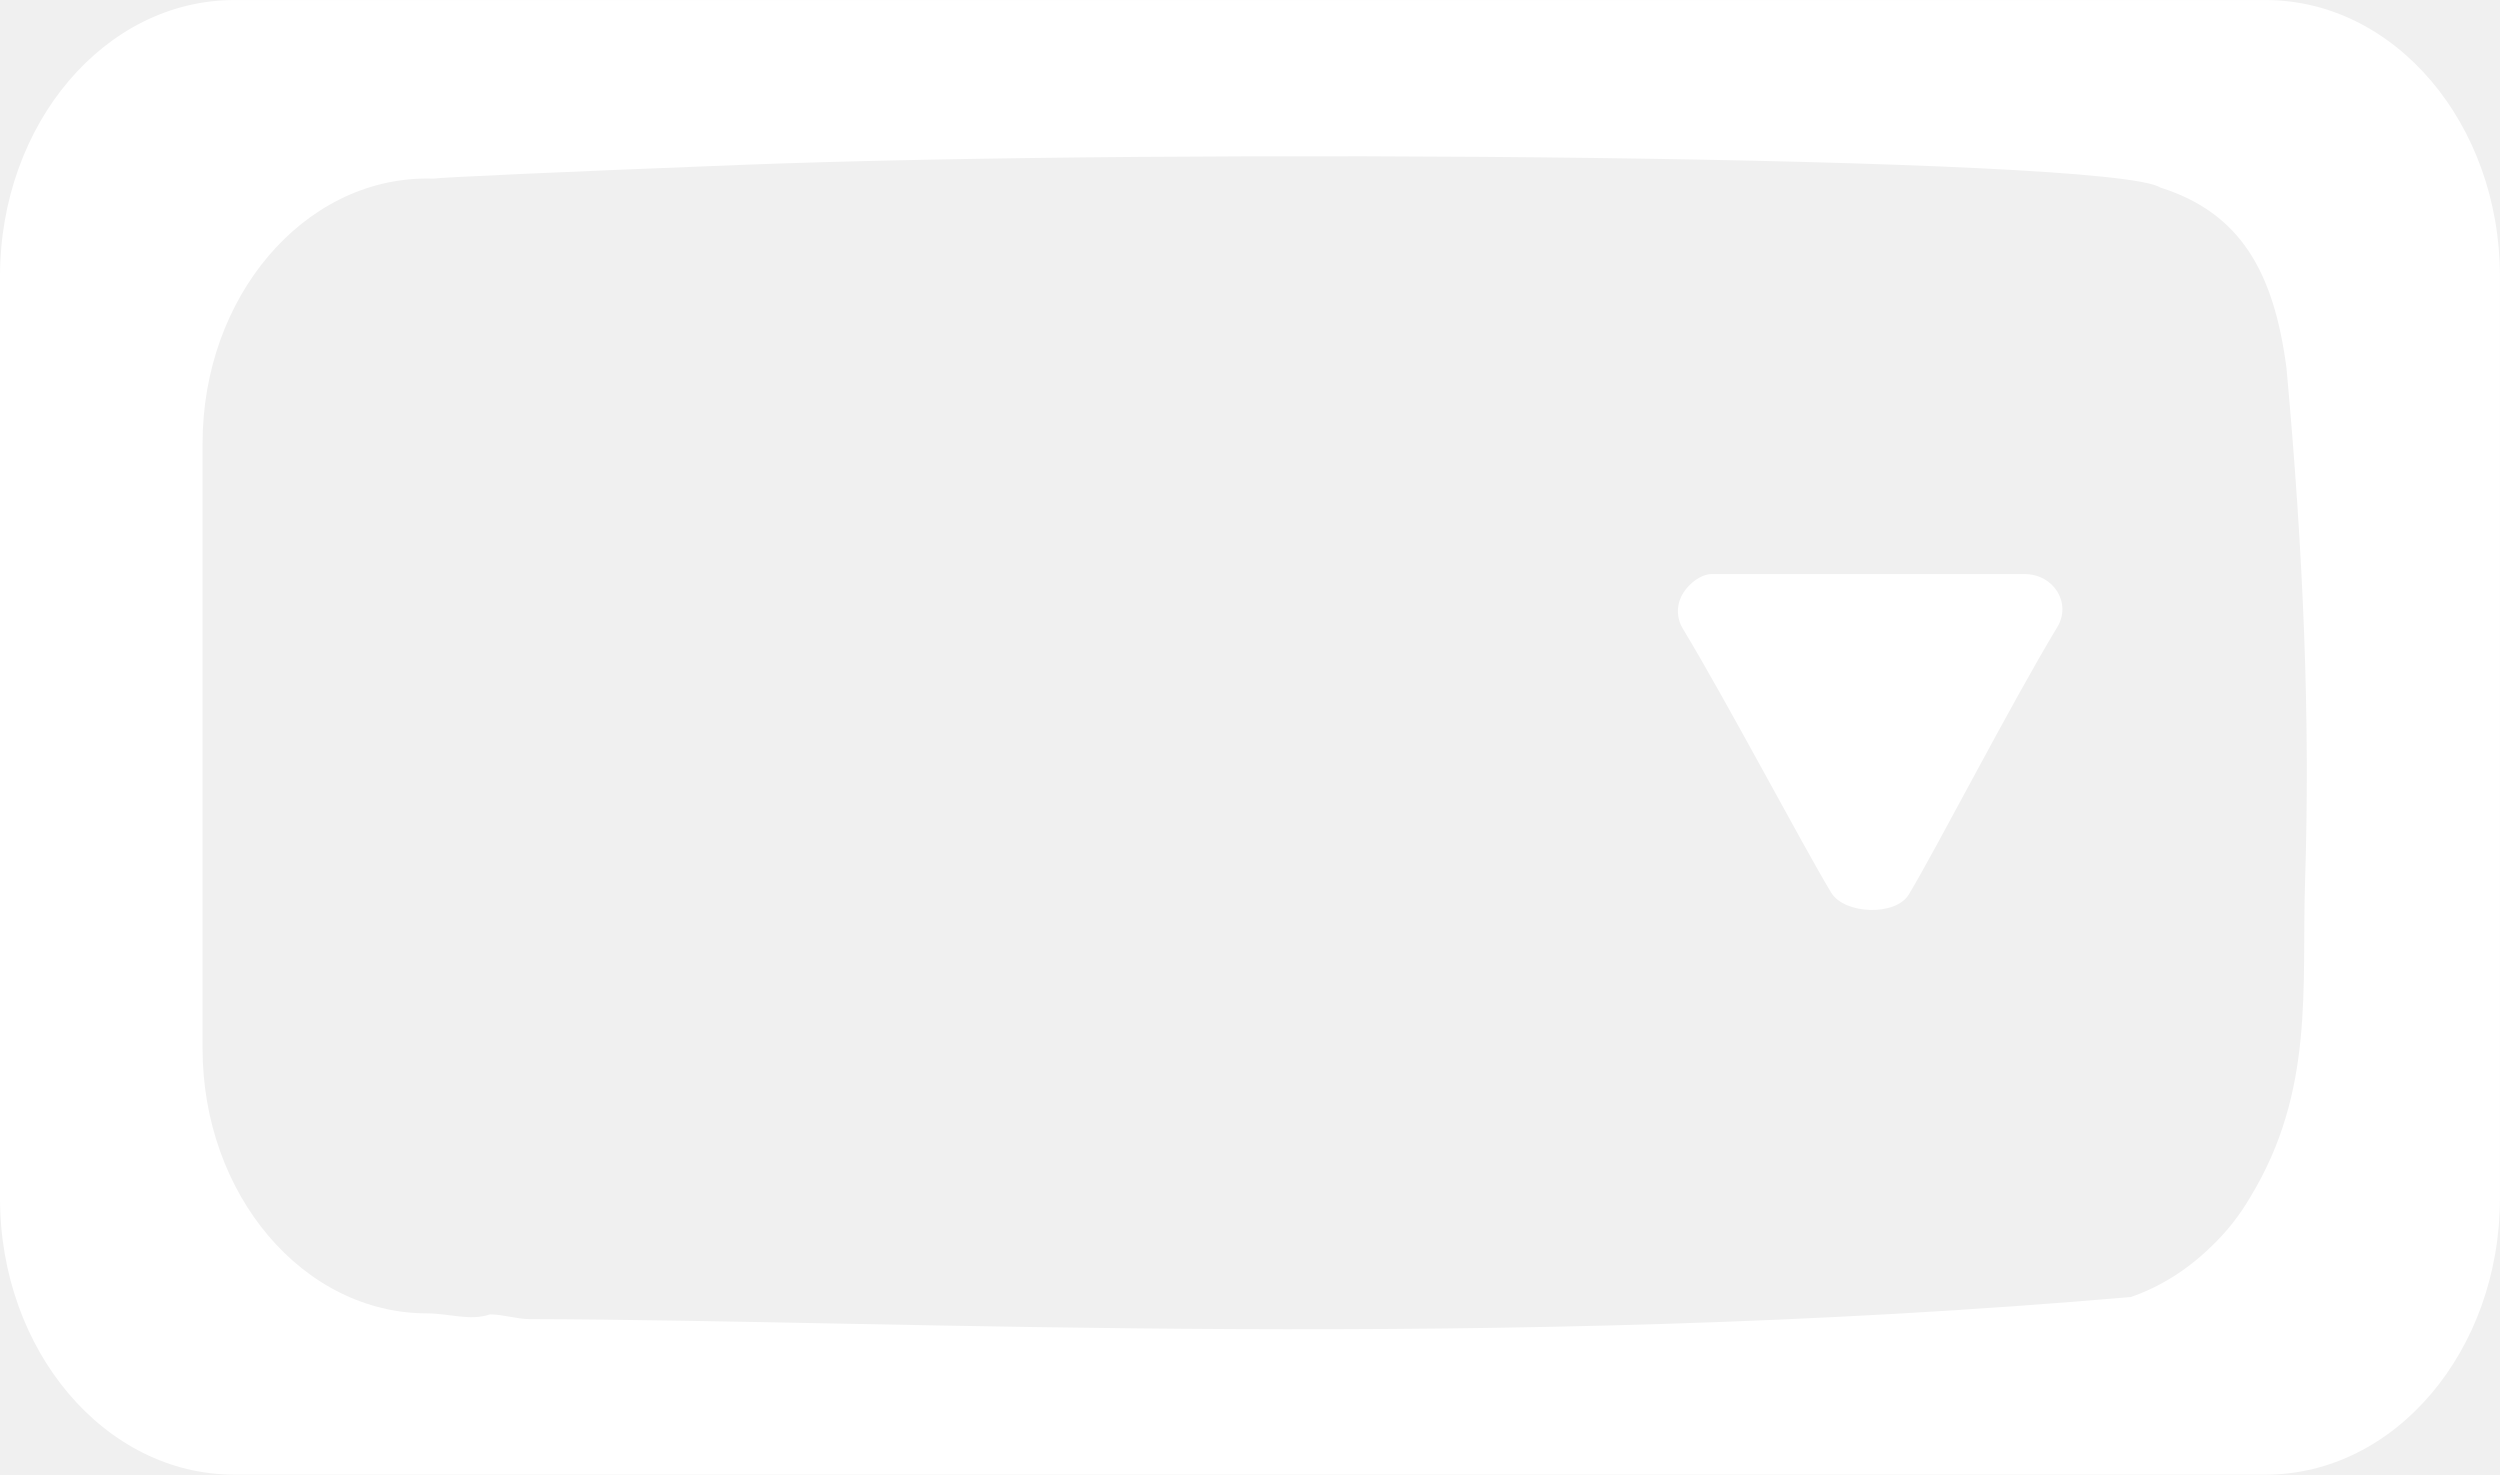
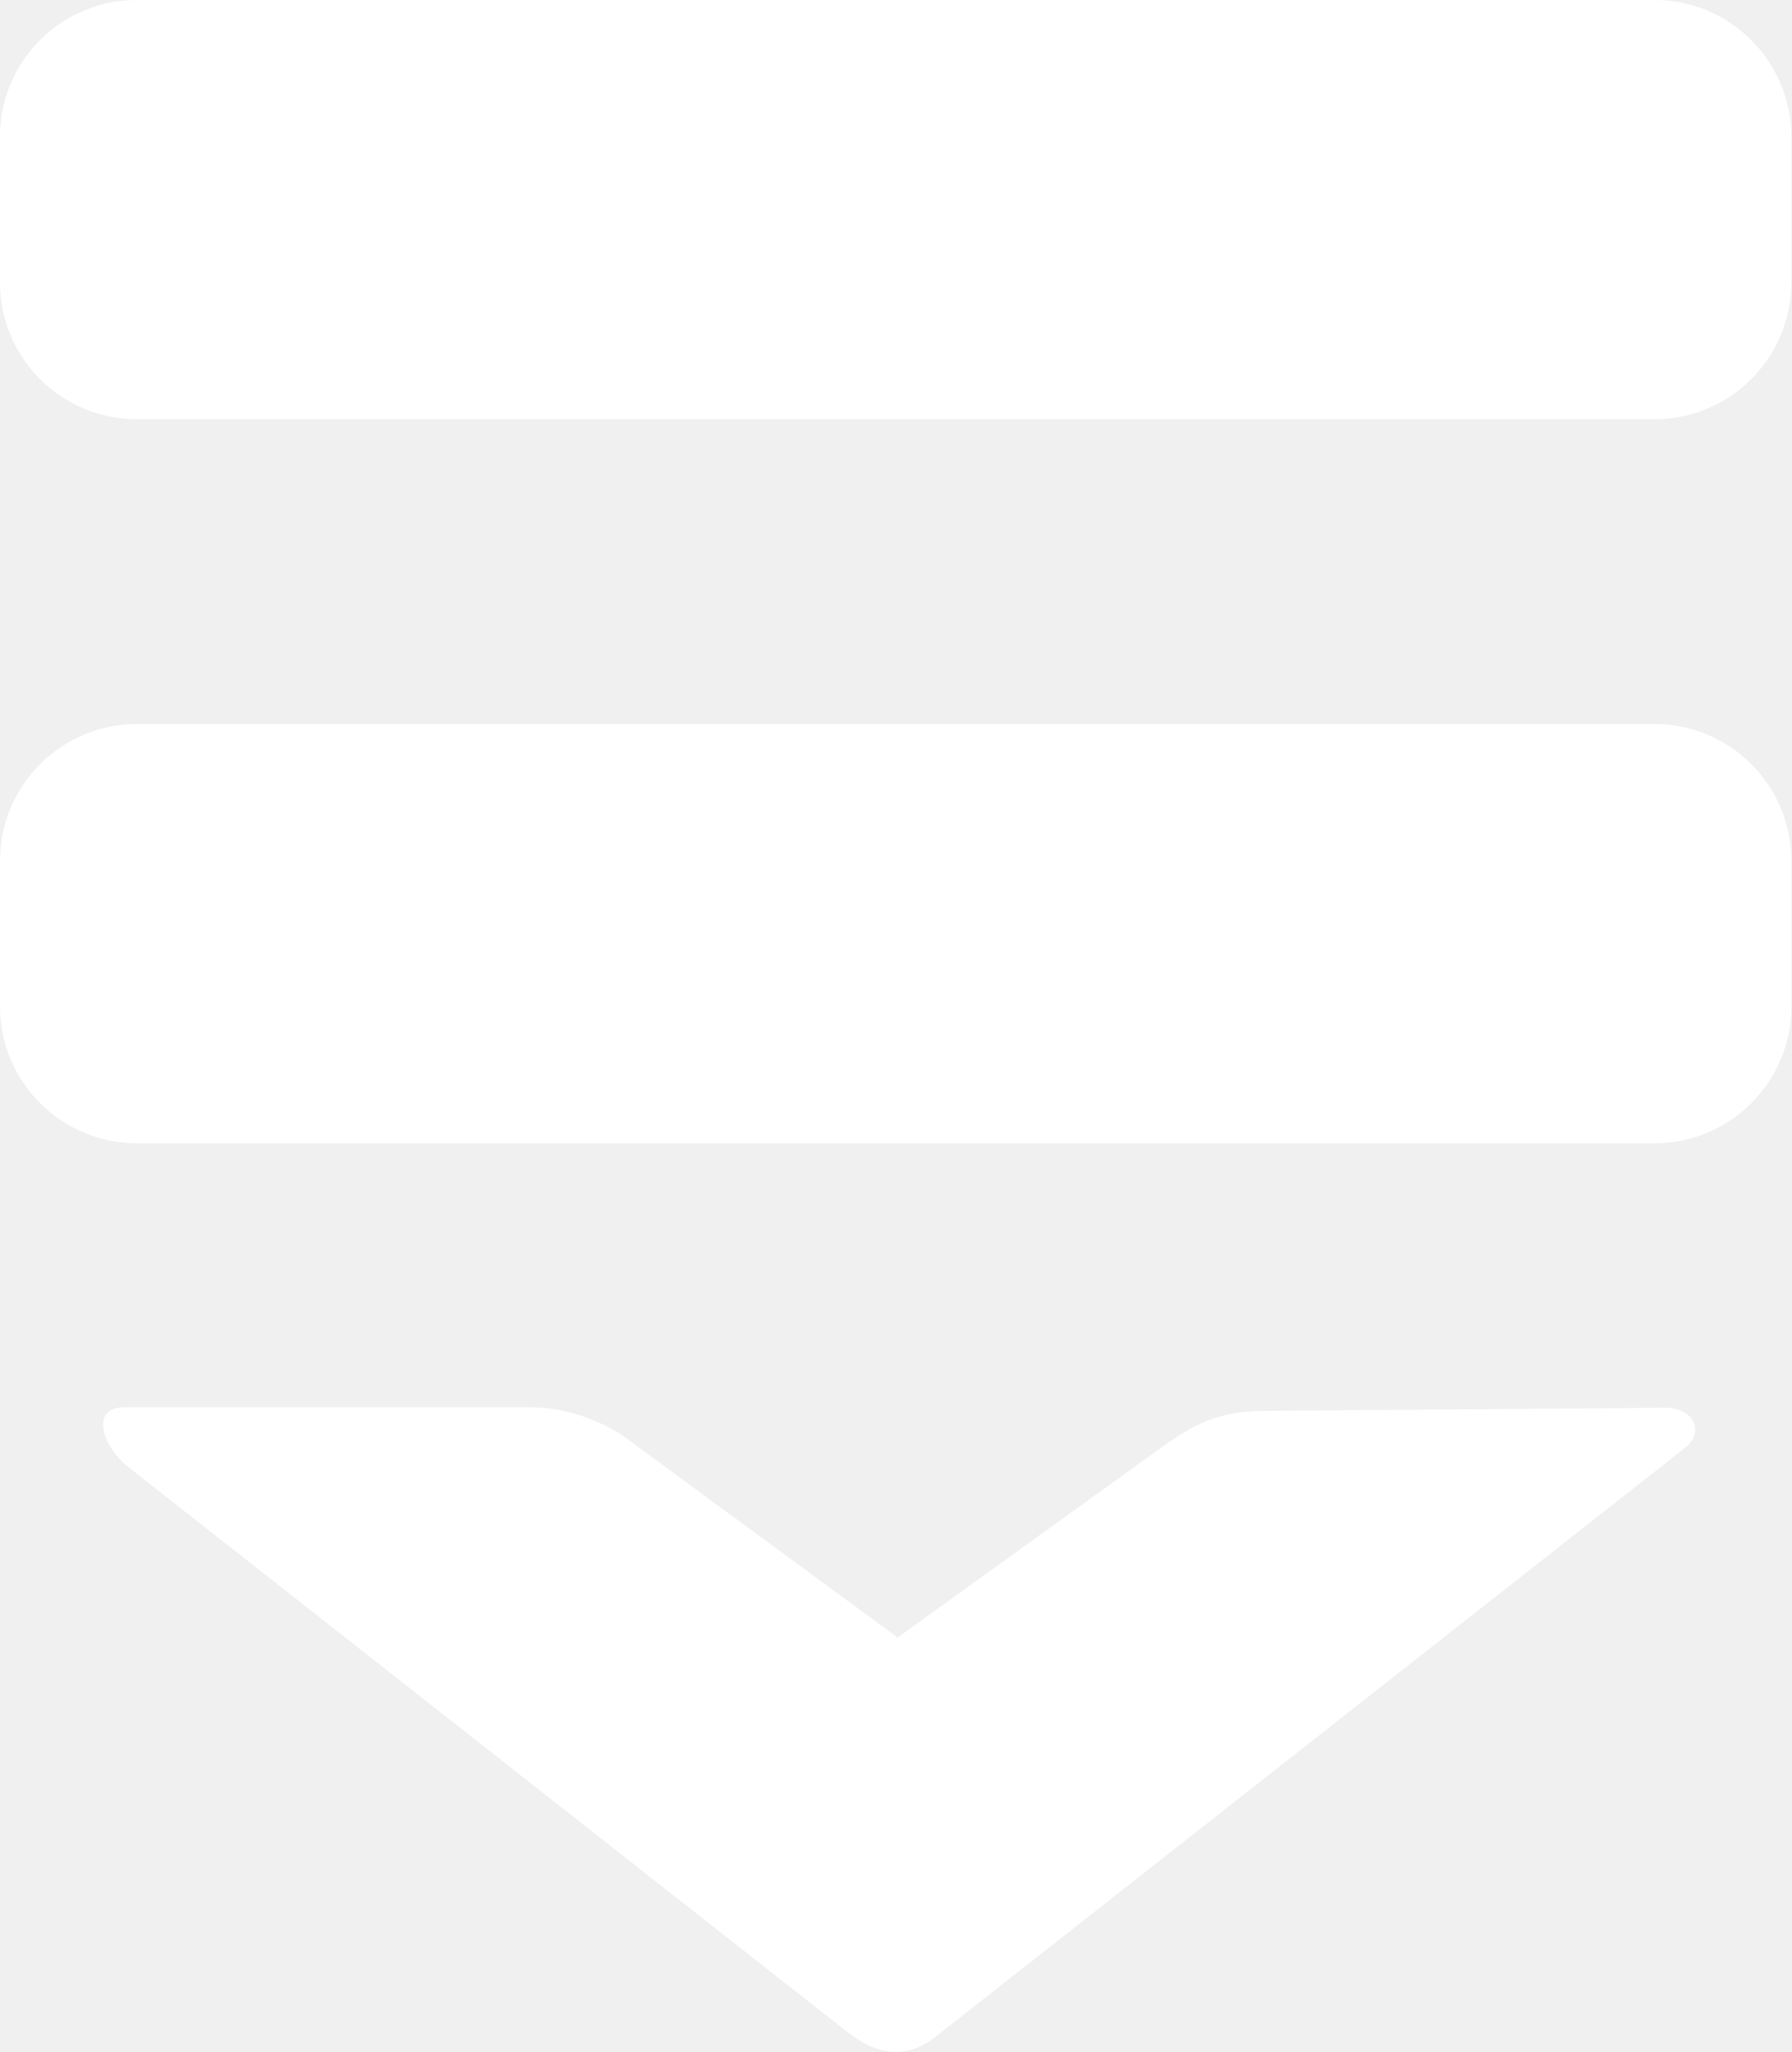
- <svg xmlns="http://www.w3.org/2000/svg" version="1.1" width="44.814" height="26.434" viewBox="0,0,44.814,26.434">
-   <g transform="translate(-217.5931,-166.783)">
+ <svg xmlns="http://www.w3.org/2000/svg" version="1.1" width="27.32" height="31.299" viewBox="0,0,27.32,31.299">
+   <g transform="translate(-226.3398,-164.3504)">
    <g data-paper-data="{&quot;isPaintingLayer&quot;:true}" fill="#ffffff" fill-rule="nonzero" stroke="none" stroke-width="0" stroke-linecap="butt" stroke-linejoin="miter" stroke-miterlimit="10" stroke-dasharray="" stroke-dashoffset="0" style="mix-blend-mode: normal">
-       <path d="M221.794,193.217c-2.32,0 -4.201,-2.219 -4.201,-4.956v-16.521c0,-2.737 1.881,-4.956 4.201,-4.956h36.411c2.32,0 4.201,2.219 4.201,4.956v16.521c0,2.737 -1.881,4.956 -4.201,4.956zM225.25,190.326c0.391,0 0.768,0.141 1.126,0.018c0.24,0.001 0.478,0.084 0.712,0.085c6.774,0.017 17.299,0.592 28.701,-0.396c0.527,-0.182 1.01,-0.487 1.424,-0.888c0.291,-0.273 0.531,-0.58 0.723,-0.912c1.151,-1.899 0.915,-3.756 0.977,-5.656c0.094,-2.883 -0.027,-5.843 -0.334,-9.202c-0.228,-1.727 -0.829,-2.777 -2.26,-3.23c-0.893,-0.573 -17.699,-0.706 -25.477,-0.405c-3.173,0.123 -5.397,0.225 -5.476,0.245c-0.039,-0.001 -0.077,-0.002 -0.116,-0.002c-2.224,0 -4.026,2.127 -4.026,4.75c0,0.246 0,1.2 0,1.446c0,0.485 0,2.303 0,2.788c0,0.466 0,2.219 0,2.685c0,0.412 0,3.568 0,3.924c0,2.623 1.803,4.75 4.026,4.75z" />
-       <path d="M254.473,178.021c-0.839,1.389 -2.176,3.989 -2.664,4.797c-0.236,0.391 -1.155,0.357 -1.391,-0.034c-0.507,-0.839 -1.864,-3.416 -2.663,-4.738c-0.098,-0.162 -0.116,-0.377 -0.027,-0.564c0.108,-0.225 0.355,-0.409 0.549,-0.409c0.891,0 3.831,0 5.601,0c0.538,0 0.849,0.527 0.595,0.948z" data-paper-data="{&quot;index&quot;:null}" />
+       <g>
+         <path d="M228.428,170.745c-1.154,0 -2.089,-0.935 -2.089,-2.089v-2.217c0,-1.154 0.935,-2.089 2.089,-2.089h23.143c1.154,0 2.089,0.935 2.089,2.089v2.217c0,1.154 -0.935,2.089 -2.089,2.089z" />
+         <path d="M228.429,181.789c-1.154,0 -2.089,-0.935 -2.089,-2.089v-2.217c0,-1.154 0.935,-2.089 2.089,-2.089h23.143c1.154,0 2.089,0.935 2.089,2.089v2.217c0,1.154 -0.935,2.089 -2.089,2.089z" />
+         <path d="M235.839,186.249c0.762,0.56 4.191,3.079 4.191,3.079c0,0 3.229,-2.327 4.039,-2.911c0.526,-0.379 0.9,-0.54 1.548,-0.546c1.597,-0.013 5.115,-0.04 6.118,-0.048c0.421,-0.003 0.626,0.358 0.295,0.618c-1.4,1.1 -9.156,7.195 -11.425,8.978c-0.449,0.353 -0.896,0.276 -1.345,-0.077c-2.3,-1.807 -9.395,-7.383 -10.957,-8.61c-0.412,-0.324 -0.591,-0.917 -0.067,-0.917c1.013,0 4.567,0 6.191,0c0.802,0 1.412,0.434 1.412,0.434z" data-paper-data="{&quot;index&quot;:null}" />
+       </g>
    </g>
  </g>
</svg>
